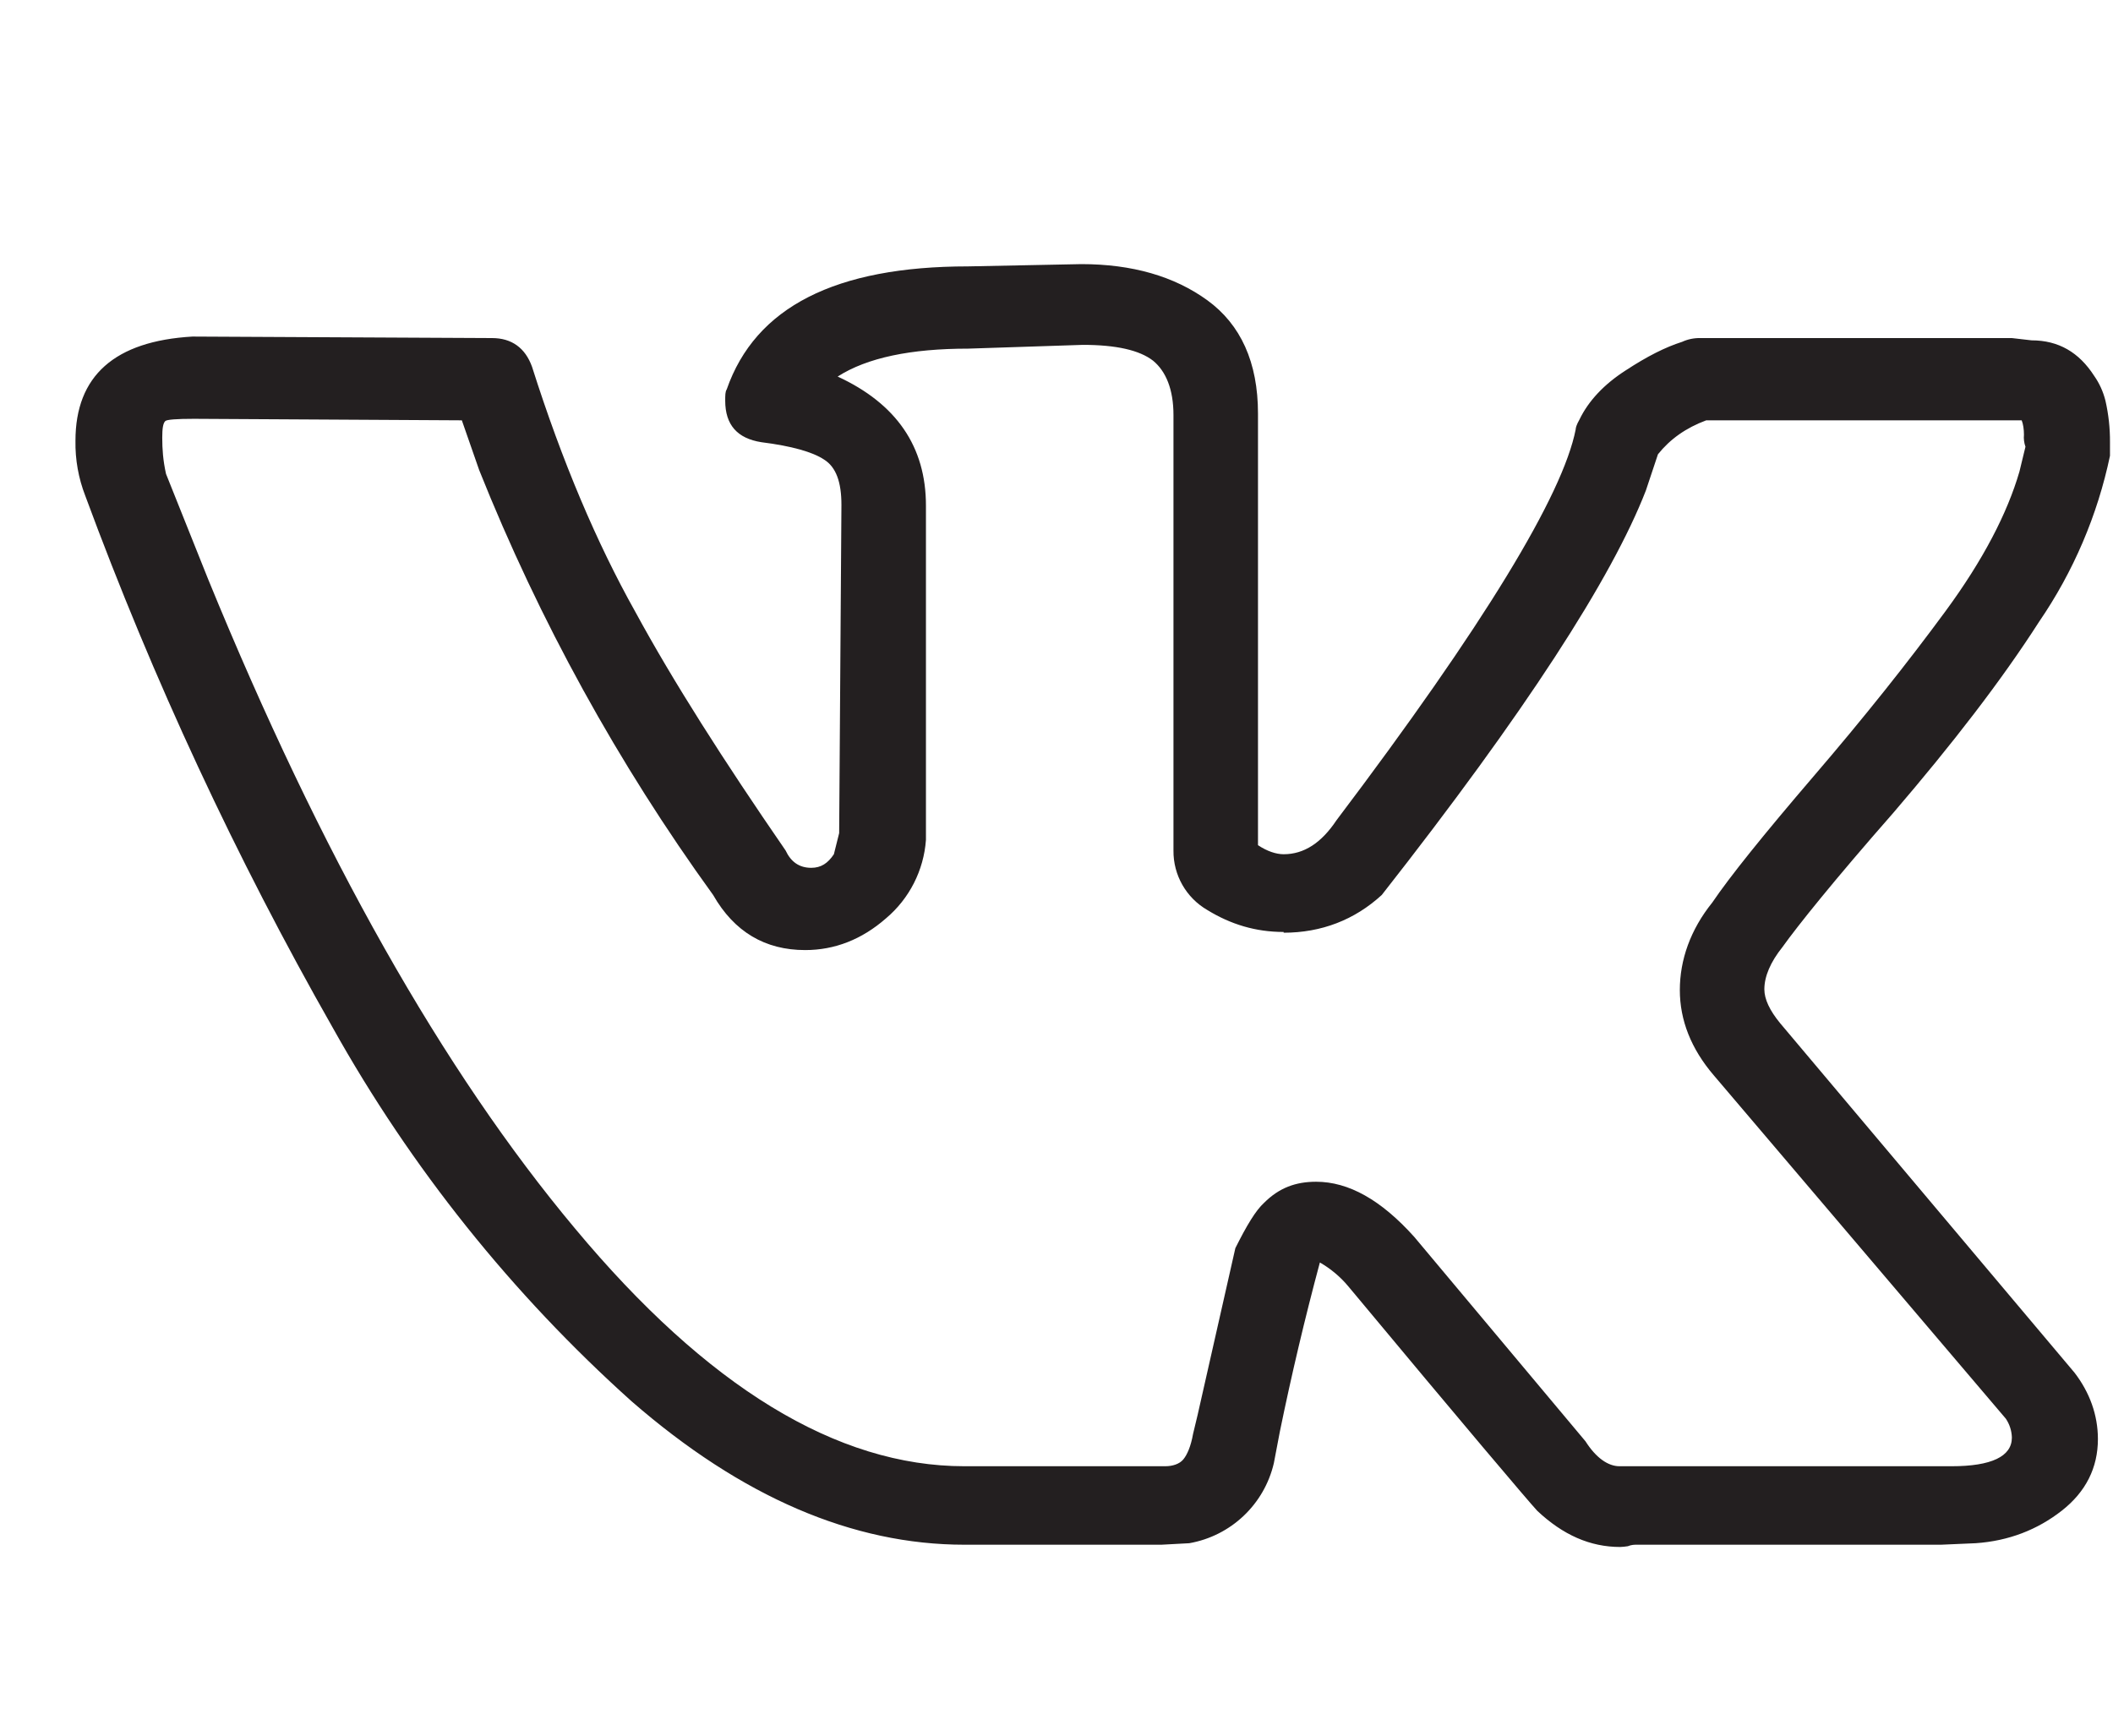
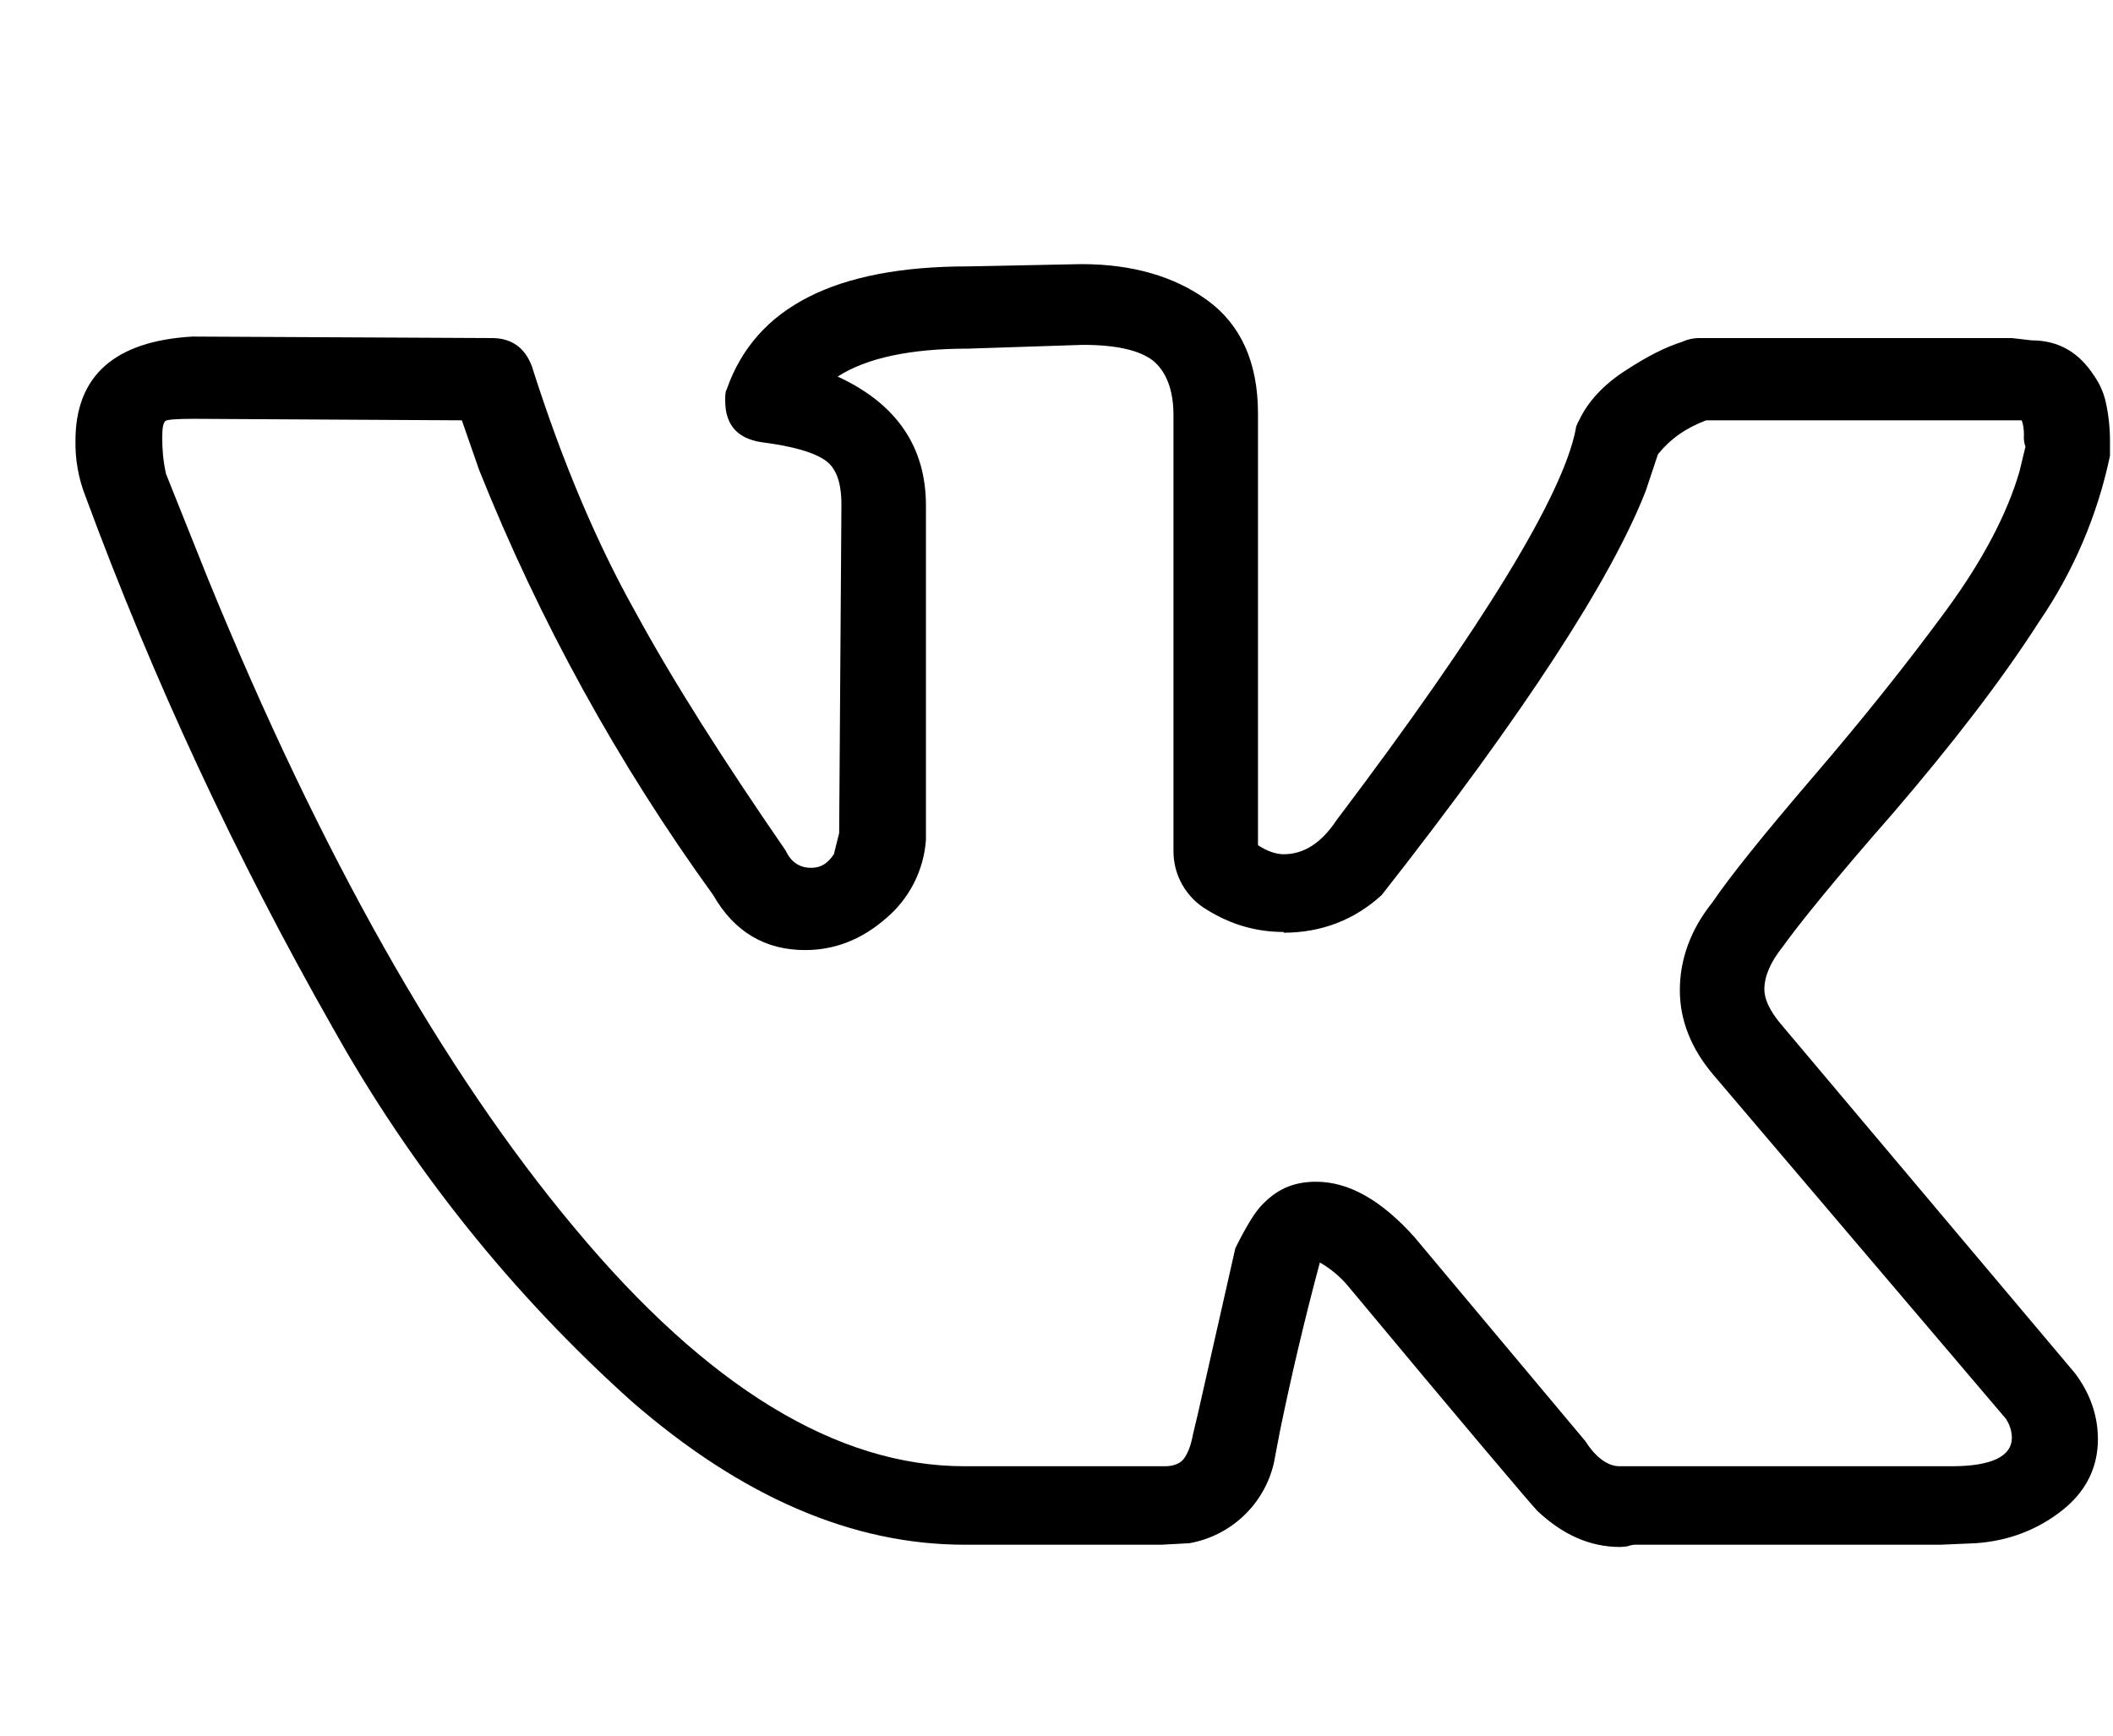
- <svg xmlns="http://www.w3.org/2000/svg" width="28" height="23" viewBox="0 0 28 23" fill="none">
-   <path d="M1 5.84c0-.86.52-1.32 1.55-1.38l3.97.02c.26 0 .44.13.53.38.4 1.26.86 2.34 1.37 3.25.5.92 1.17 1.97 1.99 3.16.07.15.18.23.34.23.13 0 .22-.06.3-.18l.07-.28.03-4.35c0-.3-.07-.5-.23-.6-.15-.1-.43-.18-.83-.23-.32-.05-.48-.23-.48-.55 0-.07 0-.12.02-.15.38-1.09 1.44-1.63 3.2-1.63l1.5-.03c.67 0 1.23.16 1.67.48.44.32.67.82.67 1.5v5.72c.12.08.24.12.34.12.27 0 .5-.15.7-.45 1.95-2.58 3-4.31 3.17-5.18 0-.02.01-.06.05-.13.12-.25.33-.47.61-.65.29-.19.53-.31.75-.38a.55.55 0 0 1 .24-.05h4.13l.26.03c.36 0 .63.16.83.47.07.1.12.21.15.33a2.4 2.4 0 0 1 .06.55v.18a6.11 6.11 0 0 1-.94 2.2c-.5.78-1.15 1.62-1.93 2.53-.79.9-1.27 1.5-1.47 1.78-.16.2-.24.39-.24.56 0 .13.07.28.21.45l3.9 4.63c.2.26.31.56.31.88 0 .38-.16.7-.48.95-.32.25-.7.4-1.14.43l-.46.02h-4.04c-.02 0-.06 0-.11.02a.86.86 0 0 1-.1.01c-.4 0-.76-.16-1.1-.48-.12-.13-.96-1.12-2.5-2.97a1.39 1.39 0 0 0-.38-.32 38.47 38.47 0 0 0-.53 2.24l-.08.42a1.4 1.4 0 0 1-1.12 1.06l-.37.02h-2.61c-1.48 0-2.95-.63-4.41-1.9a19.3 19.3 0 0 1-3.96-4.95 47.51 47.51 0 0 1-3.28-7.05A1.92 1.92 0 0 1 1 5.84Zm16.01 6.51c-.37 0-.7-.1-1.01-.29a.9.9 0 0 1-.45-.79V5.5c0-.34-.1-.58-.27-.72-.18-.14-.49-.21-.93-.21l-1.52.05c-.76 0-1.34.12-1.73.37.78.36 1.17.93 1.17 1.71v4.43a1.5 1.5 0 0 1-.53 1.04c-.32.28-.68.42-1.07.42-.53 0-.94-.24-1.22-.73a26.16 26.16 0 0 1-3.1-5.63l-.23-.66-3.55-.02c-.23 0-.36.01-.38.03-.03.03-.04.1-.04.22 0 .15.01.3.05.48l.56 1.4c1.49 3.64 3.11 6.51 4.86 8.6 1.75 2.1 3.47 3.15 5.16 3.15h2.66c.1 0 .19-.03.24-.09.05-.06.1-.17.13-.34l.06-.25.5-2.21c.15-.3.27-.5.38-.6.2-.2.42-.28.69-.28.43 0 .86.24 1.3.73l2.27 2.71c.14.22.3.33.45.33h4.4c.53 0 .8-.13.8-.38a.47.47 0 0 0-.08-.25l-3.87-4.55c-.3-.35-.45-.73-.45-1.13 0-.4.14-.8.43-1.16.23-.34.68-.9 1.34-1.67.67-.78 1.25-1.51 1.75-2.19.5-.68.82-1.3.98-1.85l.08-.33a.37.37 0 0 1-.02-.16c0-.07-.01-.14-.03-.19h-4.18c-.27.1-.48.25-.64.45l-.16.48c-.45 1.16-1.6 2.94-3.5 5.36-.36.33-.8.5-1.3.5Z" fill="#231F20" />
+ <svg xmlns="http://www.w3.org/2000/svg" width="28" height="23" viewBox="0 0 28 23">
+   <path d="M1 5.84c0-.86.52-1.32 1.55-1.38l3.97.02c.26 0 .44.13.53.38.4 1.26.86 2.34 1.37 3.25.5.92 1.17 1.97 1.99 3.16.07.15.18.23.34.23.13 0 .22-.06.3-.18l.07-.28.03-4.35c0-.3-.07-.5-.23-.6-.15-.1-.43-.18-.83-.23-.32-.05-.48-.23-.48-.55 0-.07 0-.12.02-.15.38-1.09 1.44-1.63 3.2-1.63l1.5-.03c.67 0 1.23.16 1.67.48.44.32.67.82.67 1.5v5.72c.12.08.24.12.34.12.27 0 .5-.15.7-.45 1.95-2.58 3-4.31 3.17-5.18 0-.02.01-.06.05-.13.12-.25.33-.47.61-.65.29-.19.53-.31.75-.38a.55.55 0 0 1 .24-.05h4.13l.26.03c.36 0 .63.16.83.47.07.1.12.21.15.33a2.4 2.4 0 0 1 .06.55v.18a6.11 6.11 0 0 1-.94 2.2c-.5.78-1.15 1.62-1.93 2.53-.79.9-1.27 1.5-1.47 1.78-.16.2-.24.39-.24.56 0 .13.07.28.21.45l3.9 4.63c.2.26.31.56.31.88 0 .38-.16.7-.48.95-.32.25-.7.4-1.14.43l-.46.02h-4.04c-.02 0-.06 0-.11.02a.86.86 0 0 1-.1.01c-.4 0-.76-.16-1.1-.48-.12-.13-.96-1.12-2.5-2.97a1.39 1.39 0 0 0-.38-.32 38.47 38.47 0 0 0-.53 2.24l-.08.42a1.4 1.4 0 0 1-1.12 1.06l-.37.02h-2.61c-1.48 0-2.95-.63-4.41-1.9a19.3 19.3 0 0 1-3.96-4.95 47.51 47.51 0 0 1-3.28-7.05A1.92 1.92 0 0 1 1 5.84Zm16.01 6.51c-.37 0-.7-.1-1.01-.29a.9.9 0 0 1-.45-.79V5.5c0-.34-.1-.58-.27-.72-.18-.14-.49-.21-.93-.21l-1.52.05c-.76 0-1.34.12-1.73.37.78.36 1.17.93 1.17 1.71v4.43a1.5 1.5 0 0 1-.53 1.04c-.32.28-.68.42-1.07.42-.53 0-.94-.24-1.22-.73a26.16 26.16 0 0 1-3.1-5.63l-.23-.66-3.55-.02c-.23 0-.36.01-.38.03-.03.03-.04.1-.04.22 0 .15.01.3.05.48l.56 1.4c1.49 3.64 3.11 6.51 4.86 8.6 1.75 2.1 3.47 3.15 5.16 3.15h2.66c.1 0 .19-.03.24-.09.05-.06.1-.17.13-.34l.06-.25.5-2.21c.15-.3.27-.5.38-.6.2-.2.42-.28.69-.28.43 0 .86.24 1.3.73l2.27 2.71c.14.22.3.33.45.33h4.4c.53 0 .8-.13.8-.38a.47.47 0 0 0-.08-.25l-3.87-4.55c-.3-.35-.45-.73-.45-1.13 0-.4.14-.8.43-1.16.23-.34.68-.9 1.34-1.67.67-.78 1.25-1.51 1.75-2.19.5-.68.82-1.3.98-1.85l.08-.33a.37.37 0 0 1-.02-.16c0-.07-.01-.14-.03-.19h-4.18c-.27.1-.48.25-.64.45l-.16.48c-.45 1.16-1.6 2.94-3.5 5.36-.36.33-.8.5-1.3.5Z" />
</svg>
